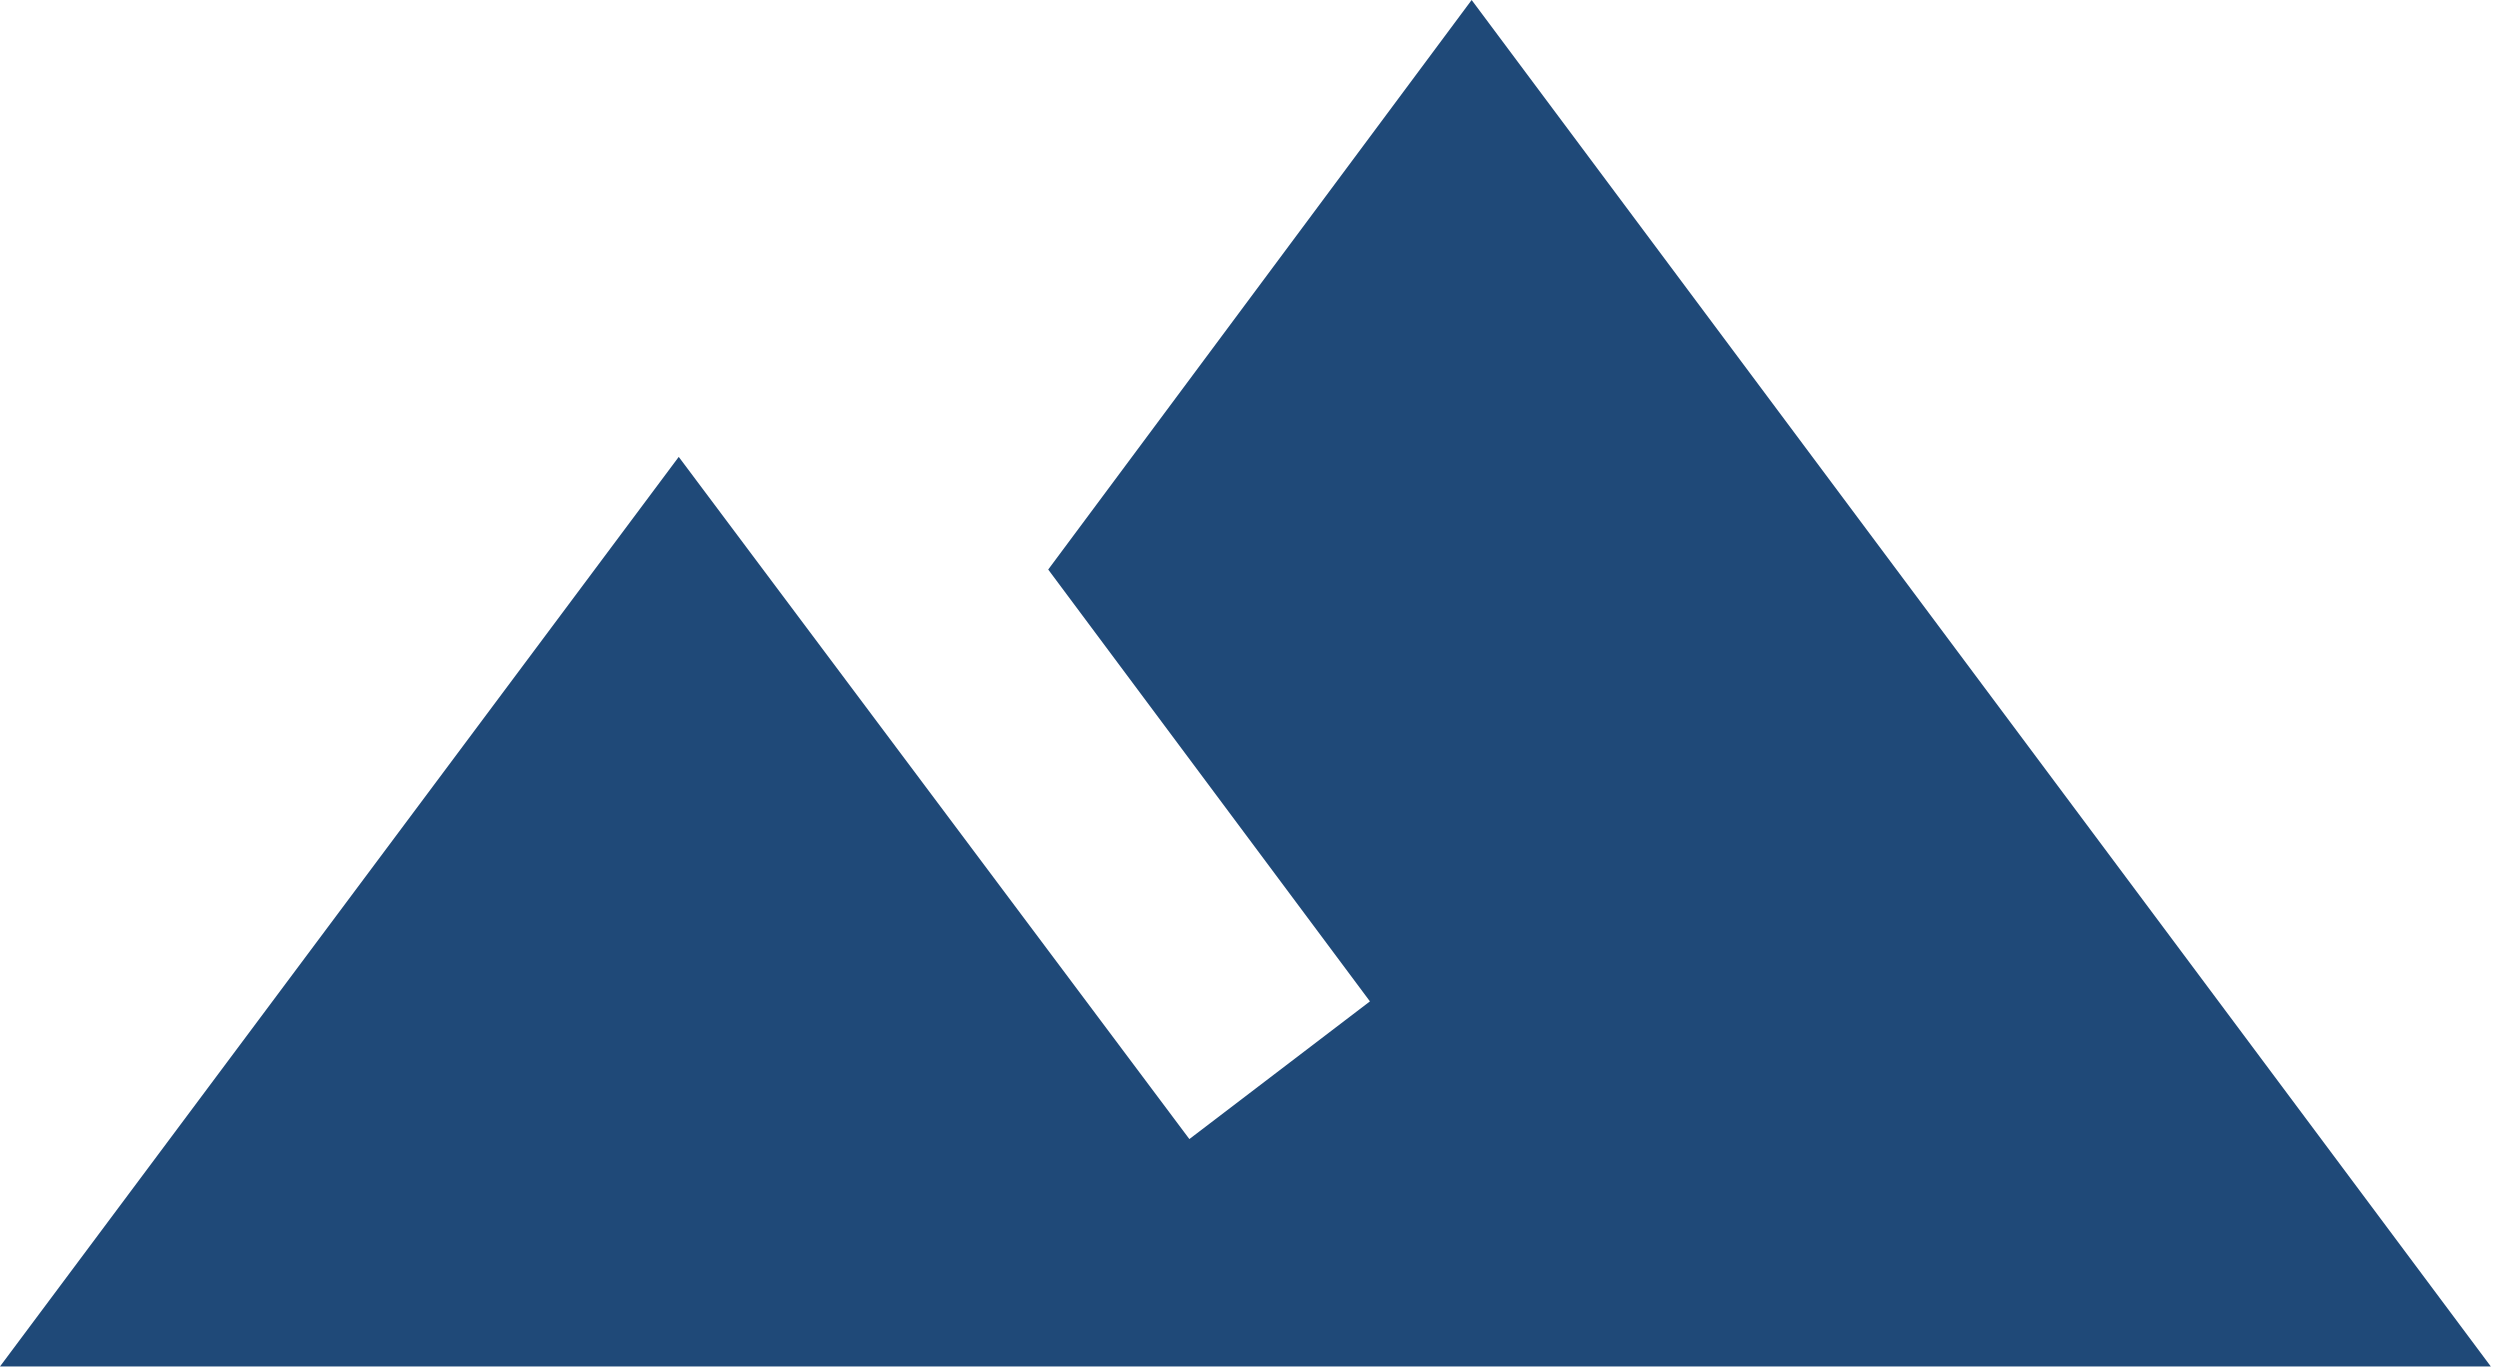
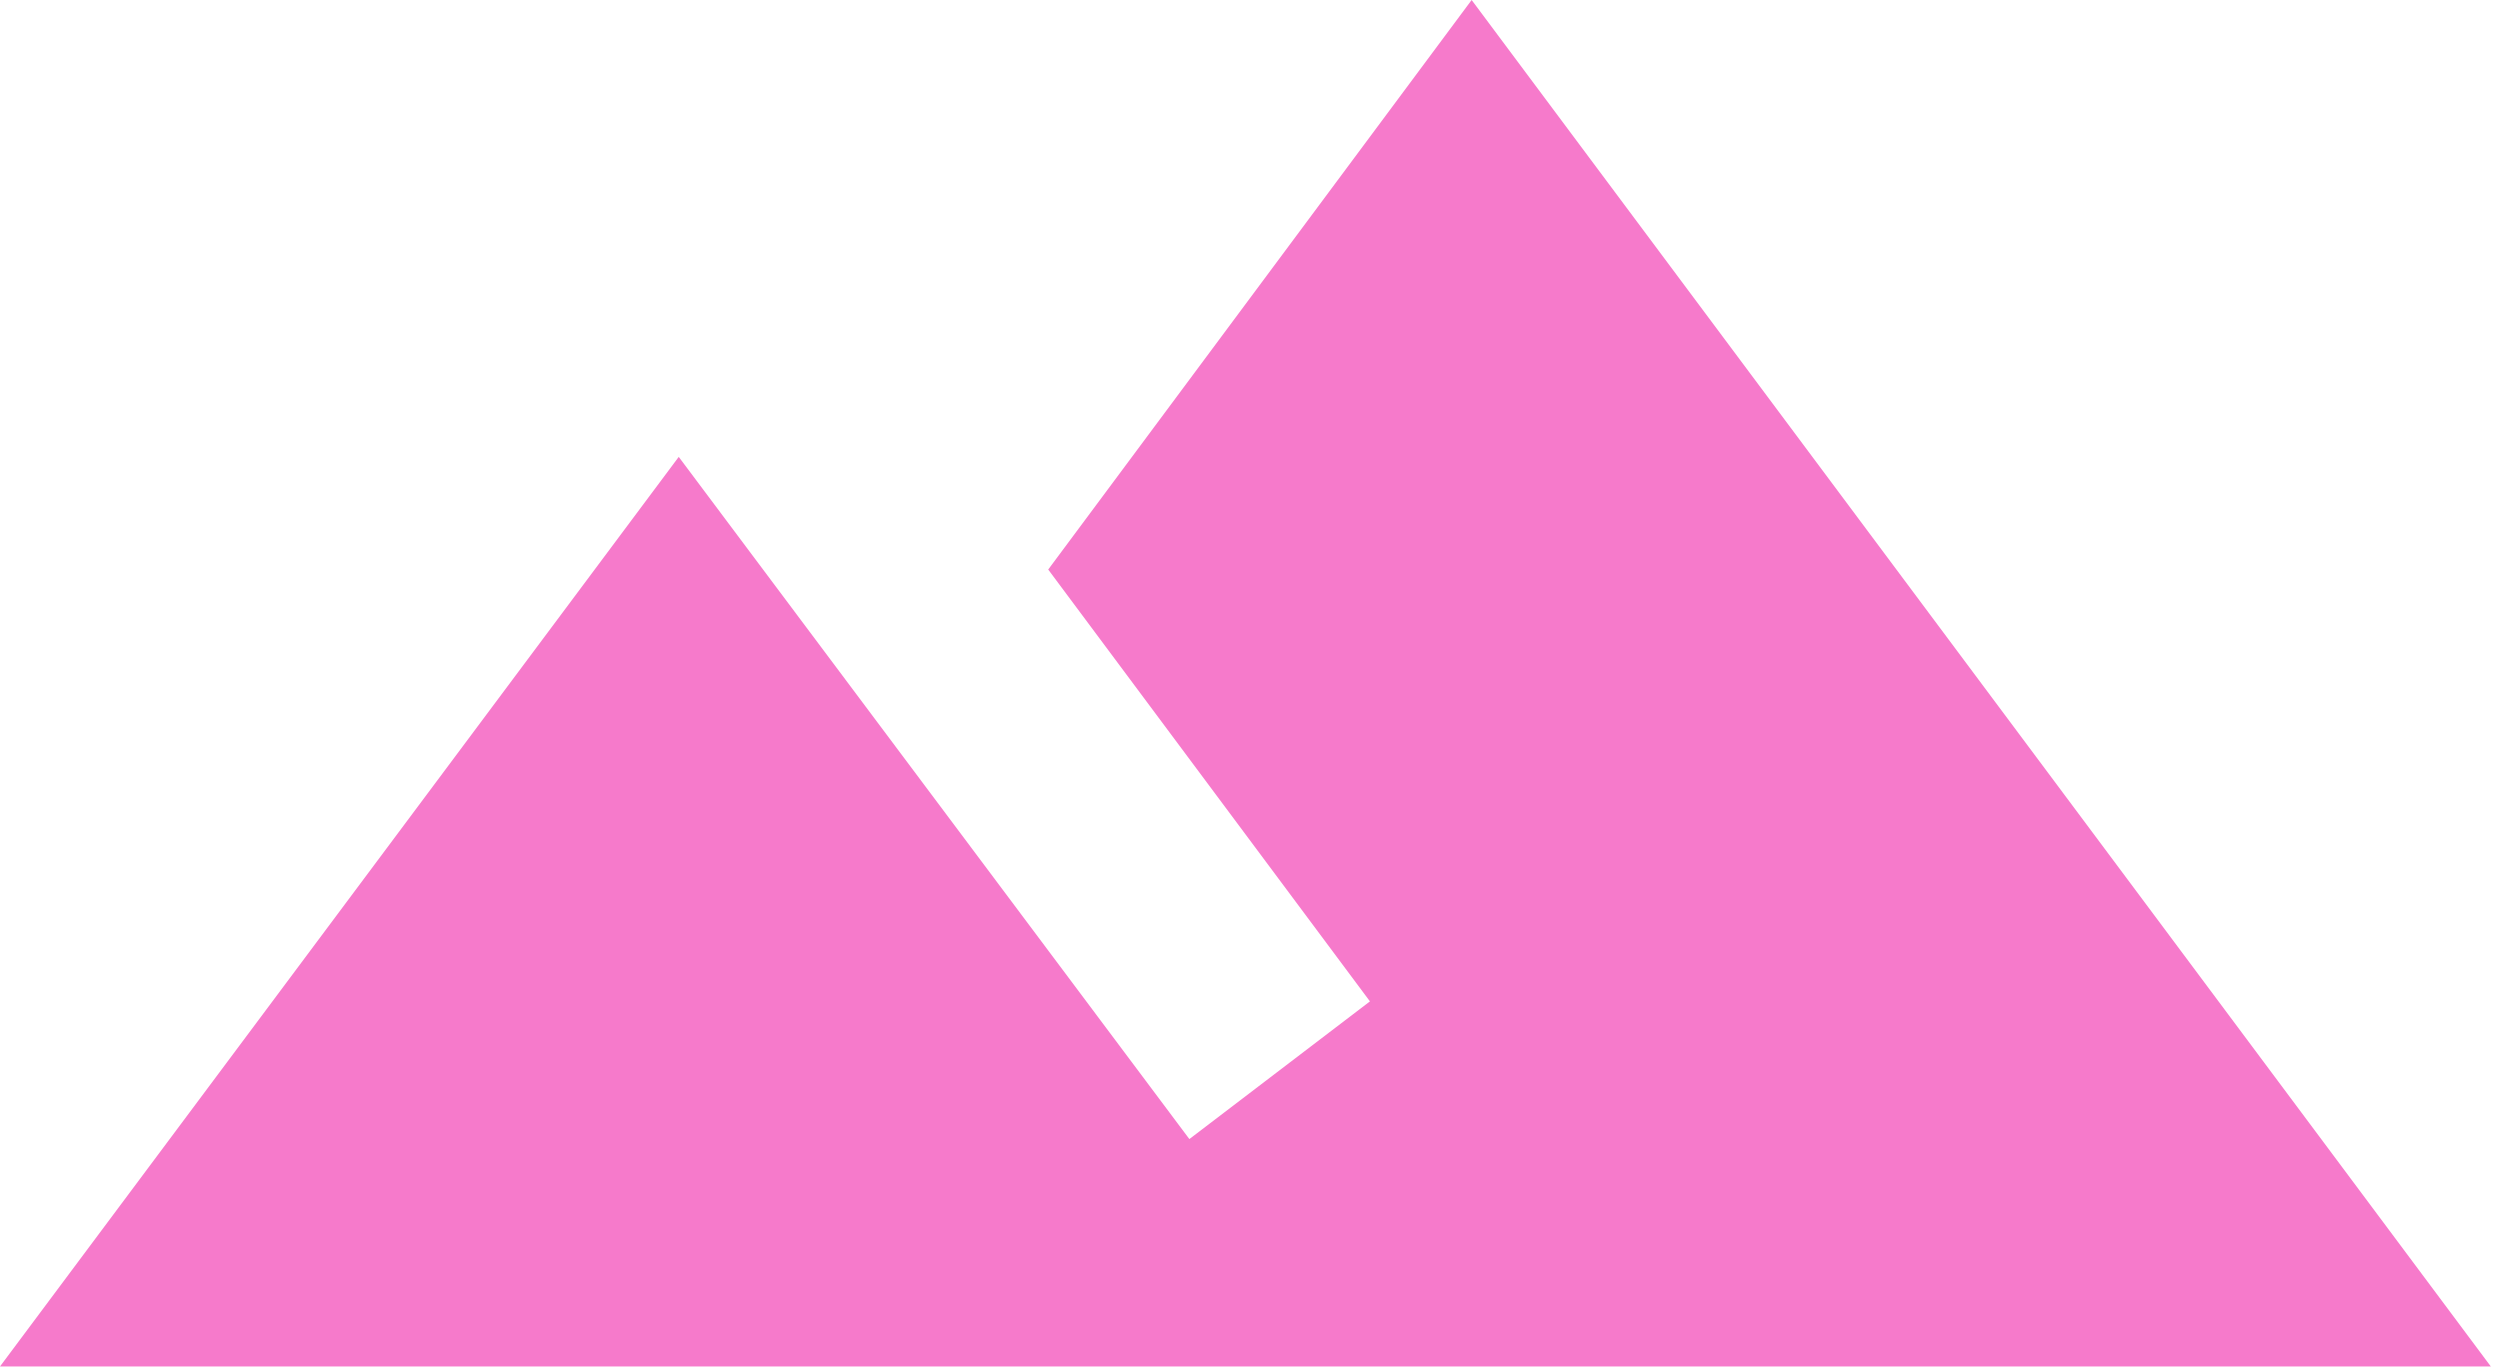
<svg xmlns="http://www.w3.org/2000/svg" width="161" height="88" viewBox="0 0 161 88" fill="none">
-   <path d="M94.774 0L67.505 36.678L88.224 64.489L76.595 73.356L43.711 29.423L0 88H160.408L94.774 0Z" fill="#1f4978" />
+   <path d="M94.774 0L67.505 36.678L88.224 64.489L76.595 73.356L43.711 29.423L0 88H160.408L94.774 0Z" fill="#f67acb" />
</svg>
